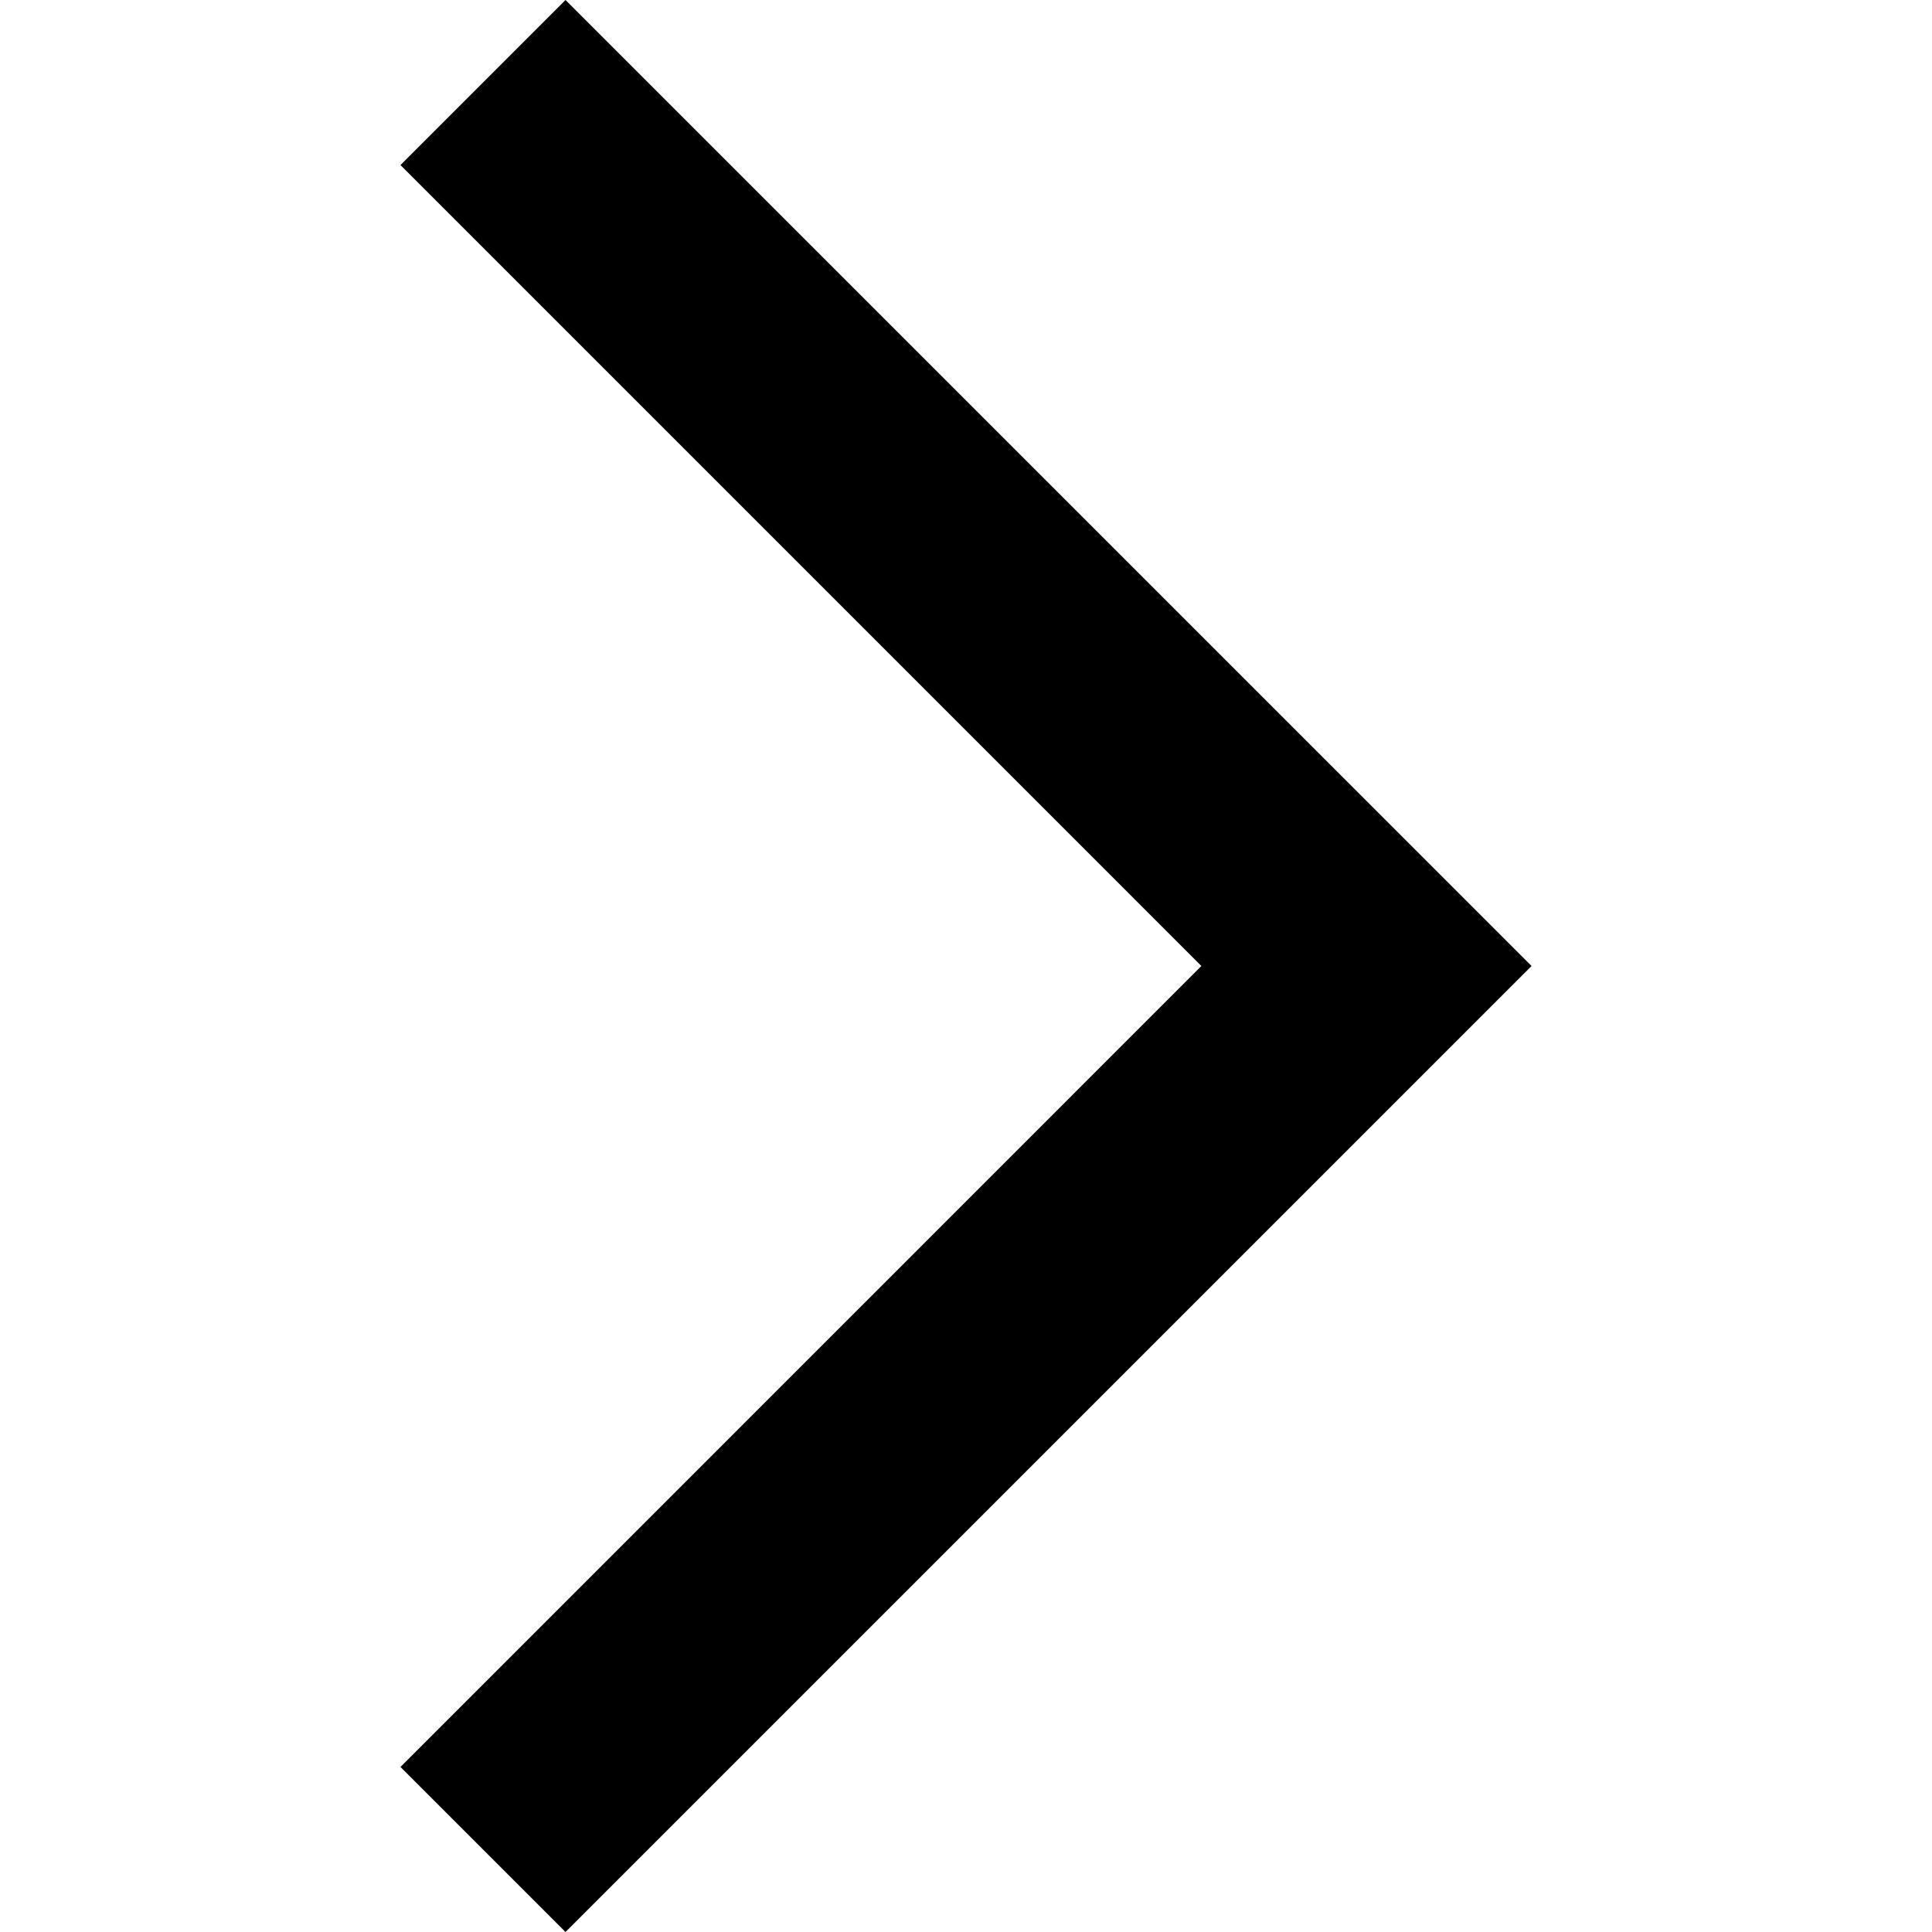
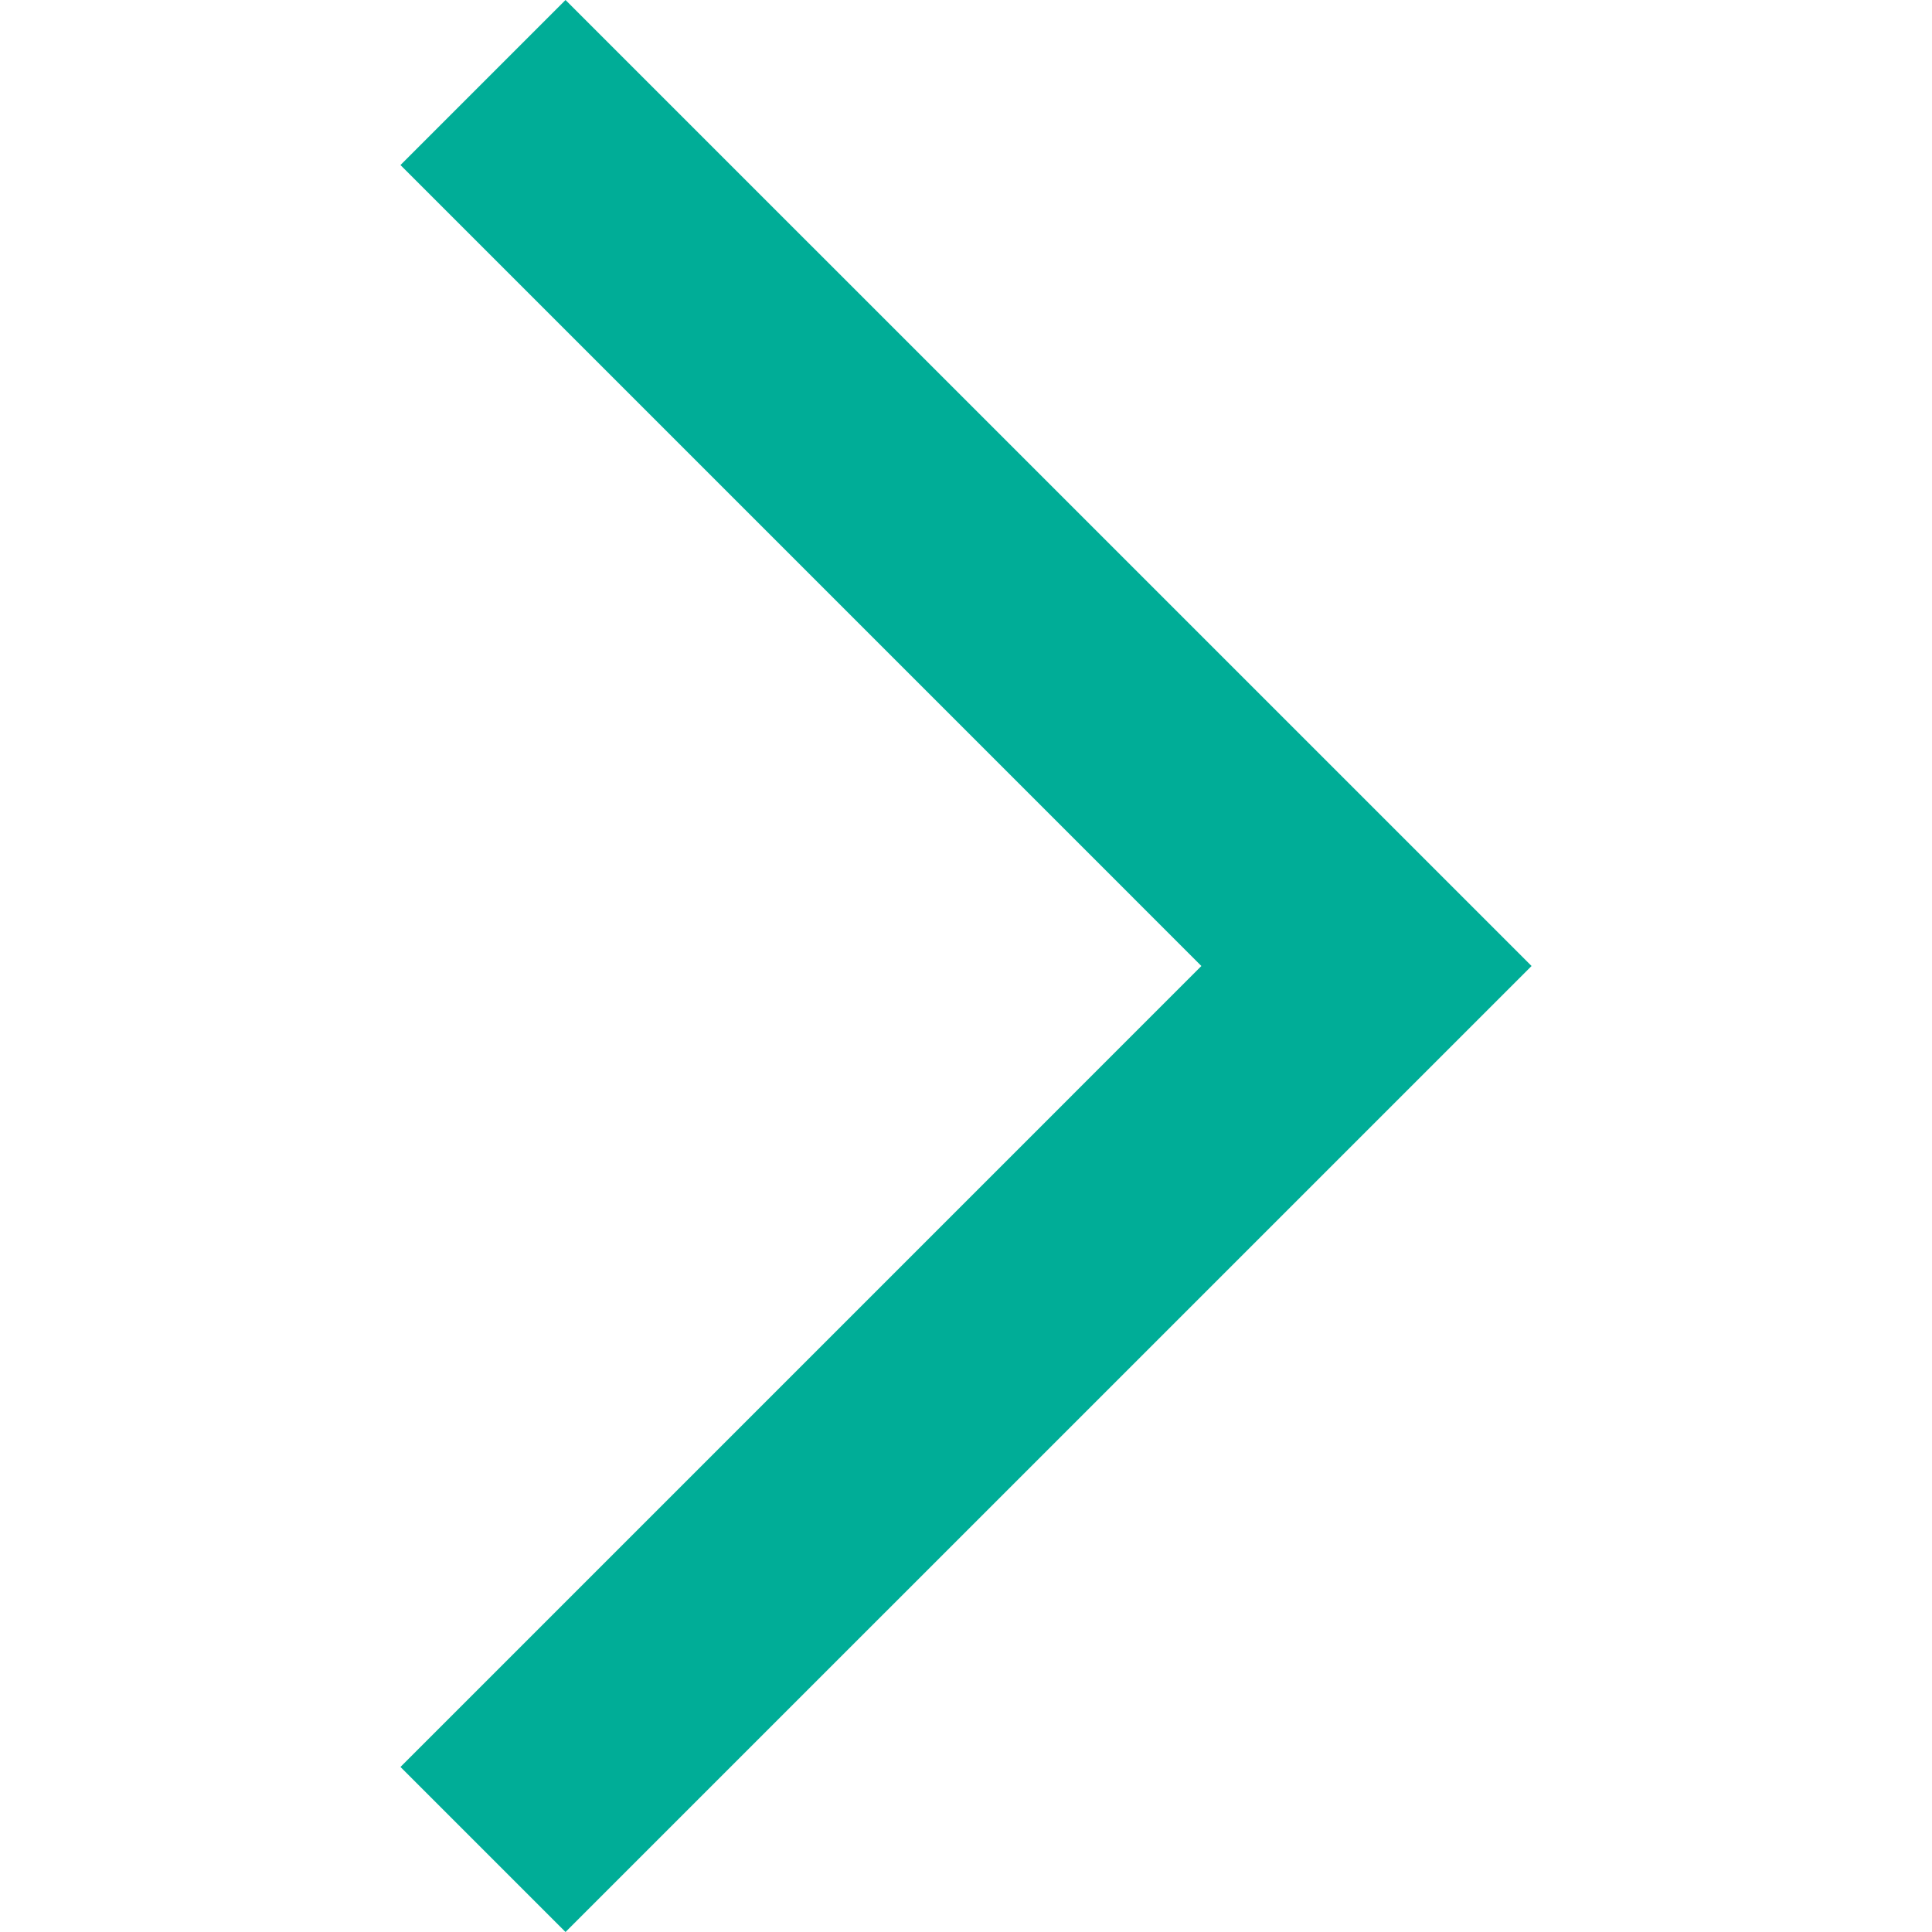
<svg xmlns="http://www.w3.org/2000/svg" version="1.1" id="Capa_1" x="0px" y="0px" viewBox="0 0 49.656 49.656" style="enable-background:new 0 0 49.656 49.656;" xml:space="preserve">
  <g>
-     <polygon points="14.535,48.242 11.707,45.414 32.292,24.828 11.707,4.242 14.535,1.414 37.949,24.828  " />
-     <path d="M14.535,49.656l-4.242-4.242l20.585-20.586L10.293,4.242L14.535,0l24.829,24.828L14.535,49.656z    M13.121,45.414l1.414,1.414l22-22l-22-22l-1.414,1.414l20.585,20.586L13.121,45.414z" />
+     <polygon style="fill:#00AD97;" points="14.535,48.242 11.707,45.414 32.292,24.828 11.707,4.242 14.535,1.414 37.949,24.828  " />
+     <path style="fill:#00AD97;" d="M14.535,49.656l-4.242-4.242l20.585-20.586L10.293,4.242L14.535,0l24.829,24.828L14.535,49.656z    M13.121,45.414l1.414,1.414l22-22l-22-22l-1.414,1.414l20.585,20.586L13.121,45.414z" />
  </g>
  <g>
</g>
  <g>
</g>
  <g>
</g>
  <g>
</g>
  <g>
</g>
  <g>
</g>
  <g>
</g>
  <g>
</g>
  <g>
</g>
  <g>
</g>
  <g>
</g>
  <g>
</g>
  <g>
</g>
  <g>
</g>
  <g>
</g>
</svg>
